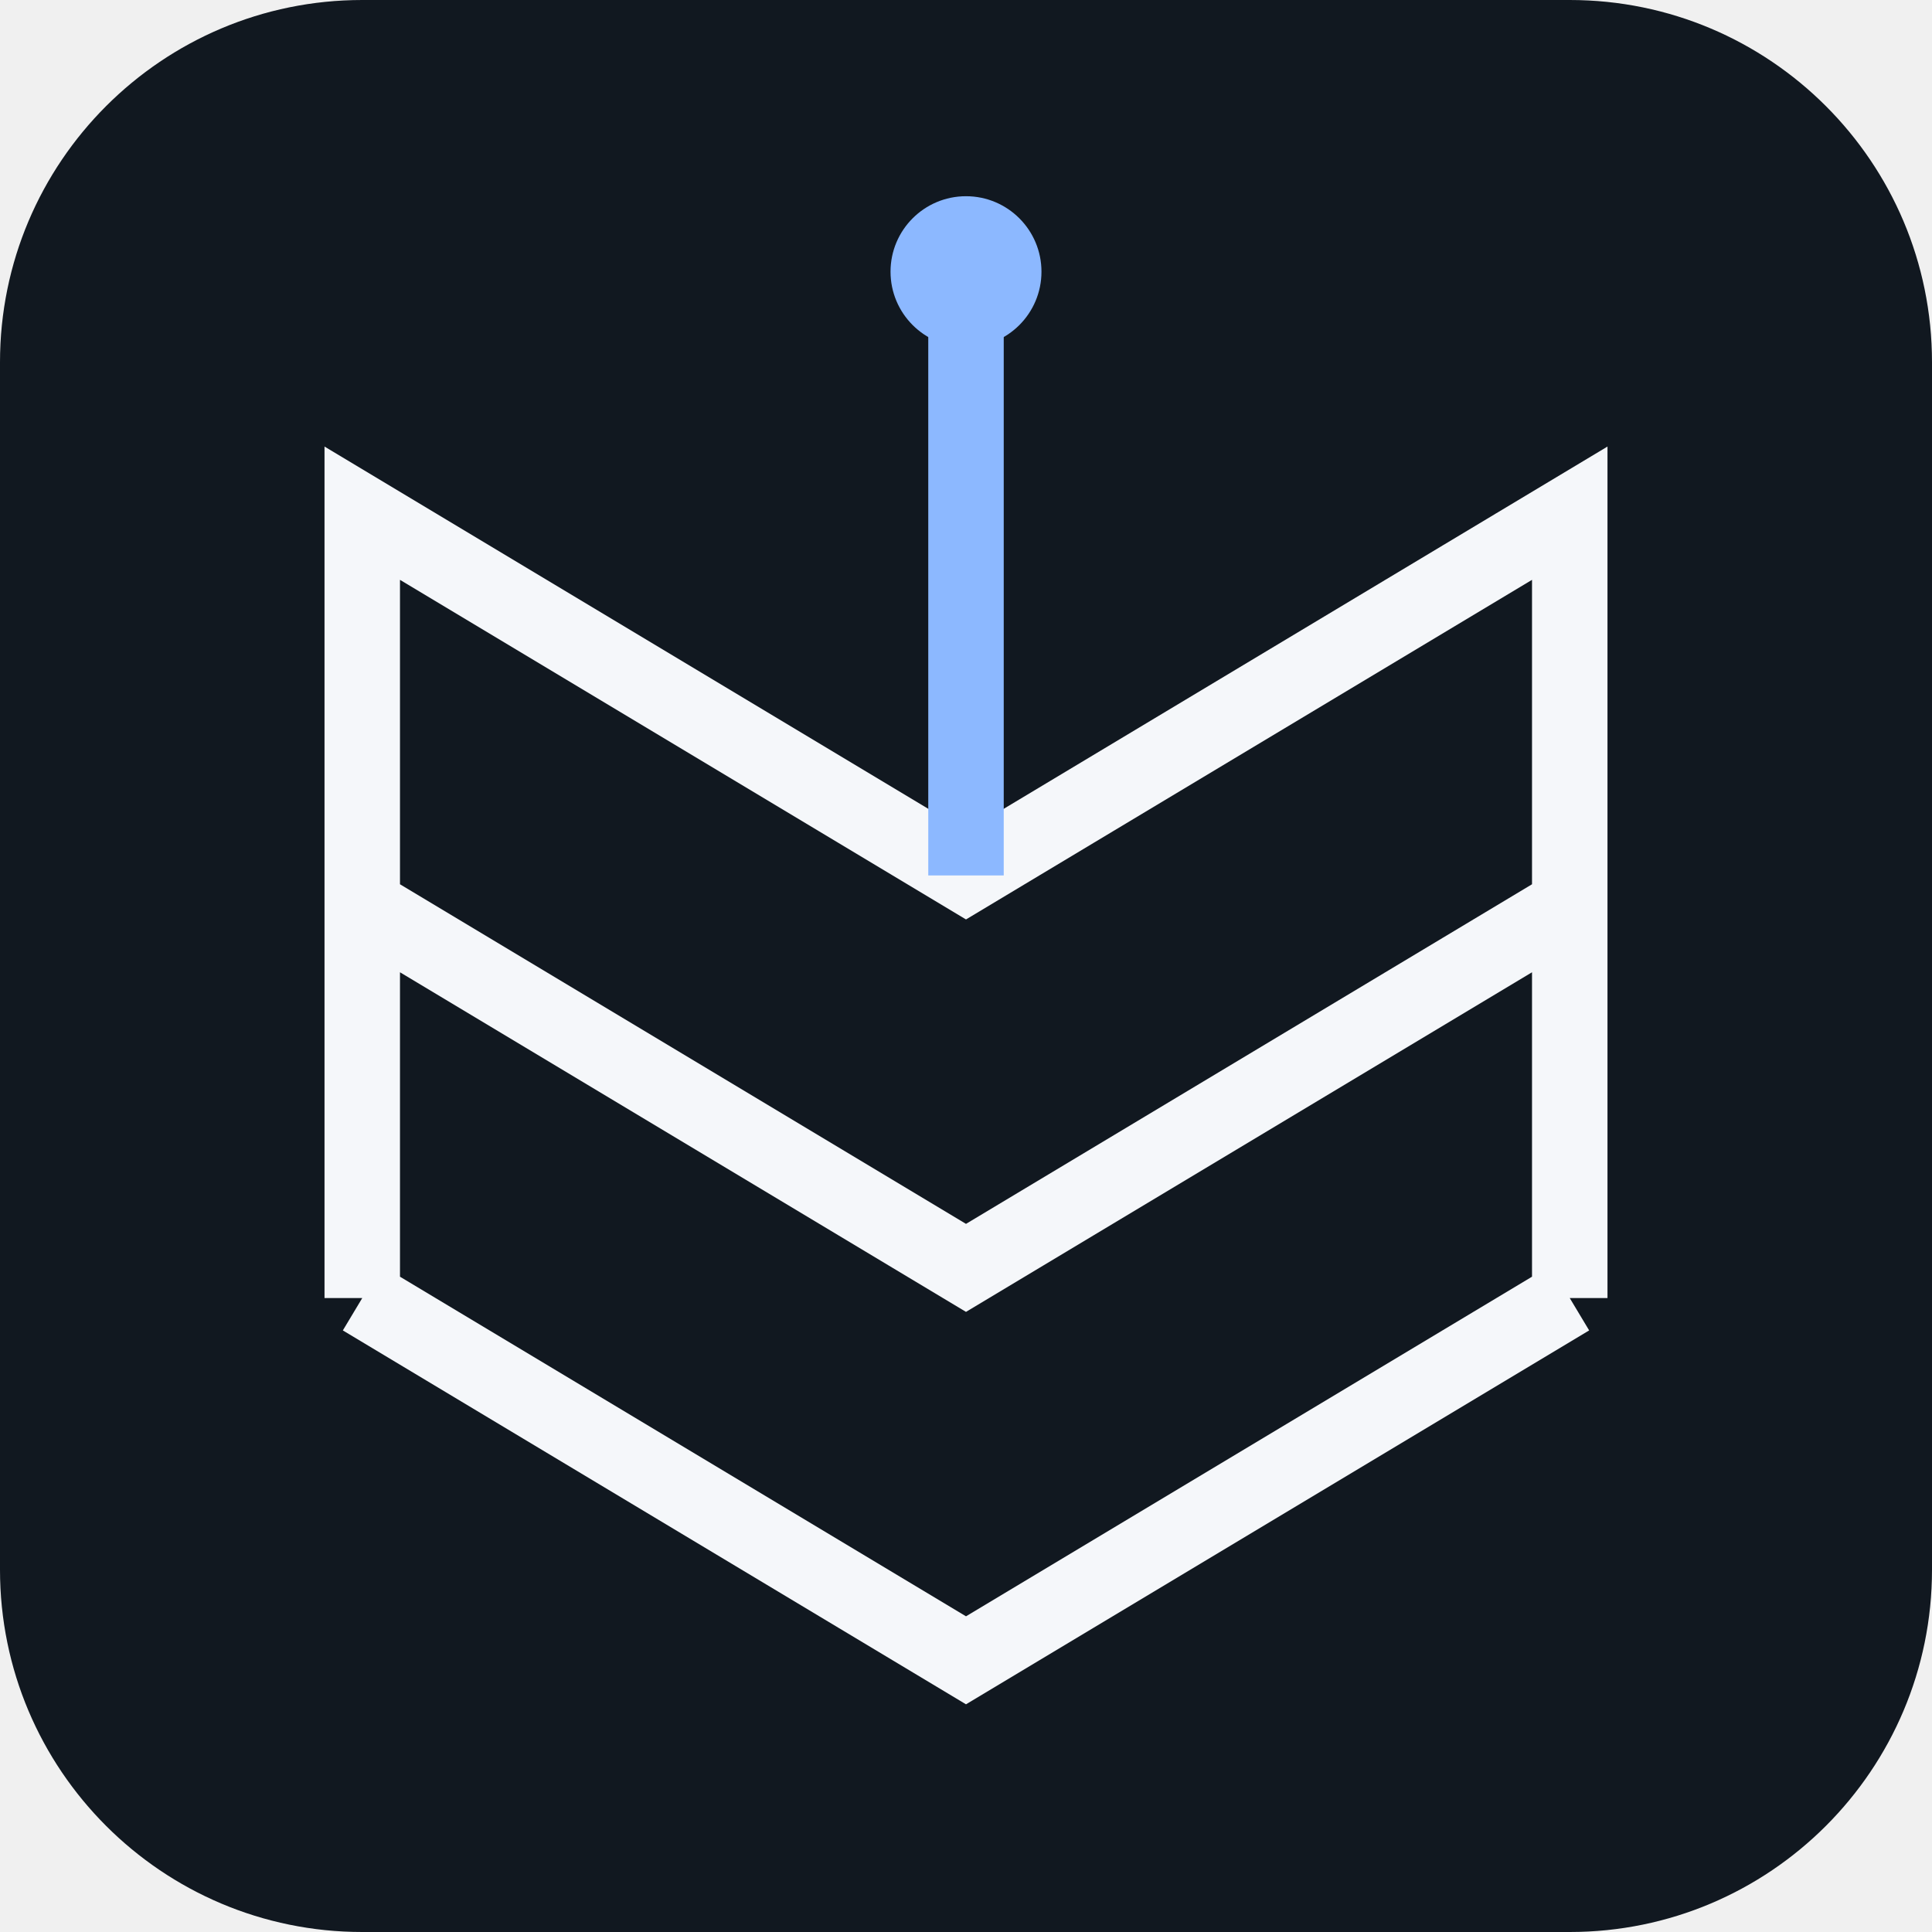
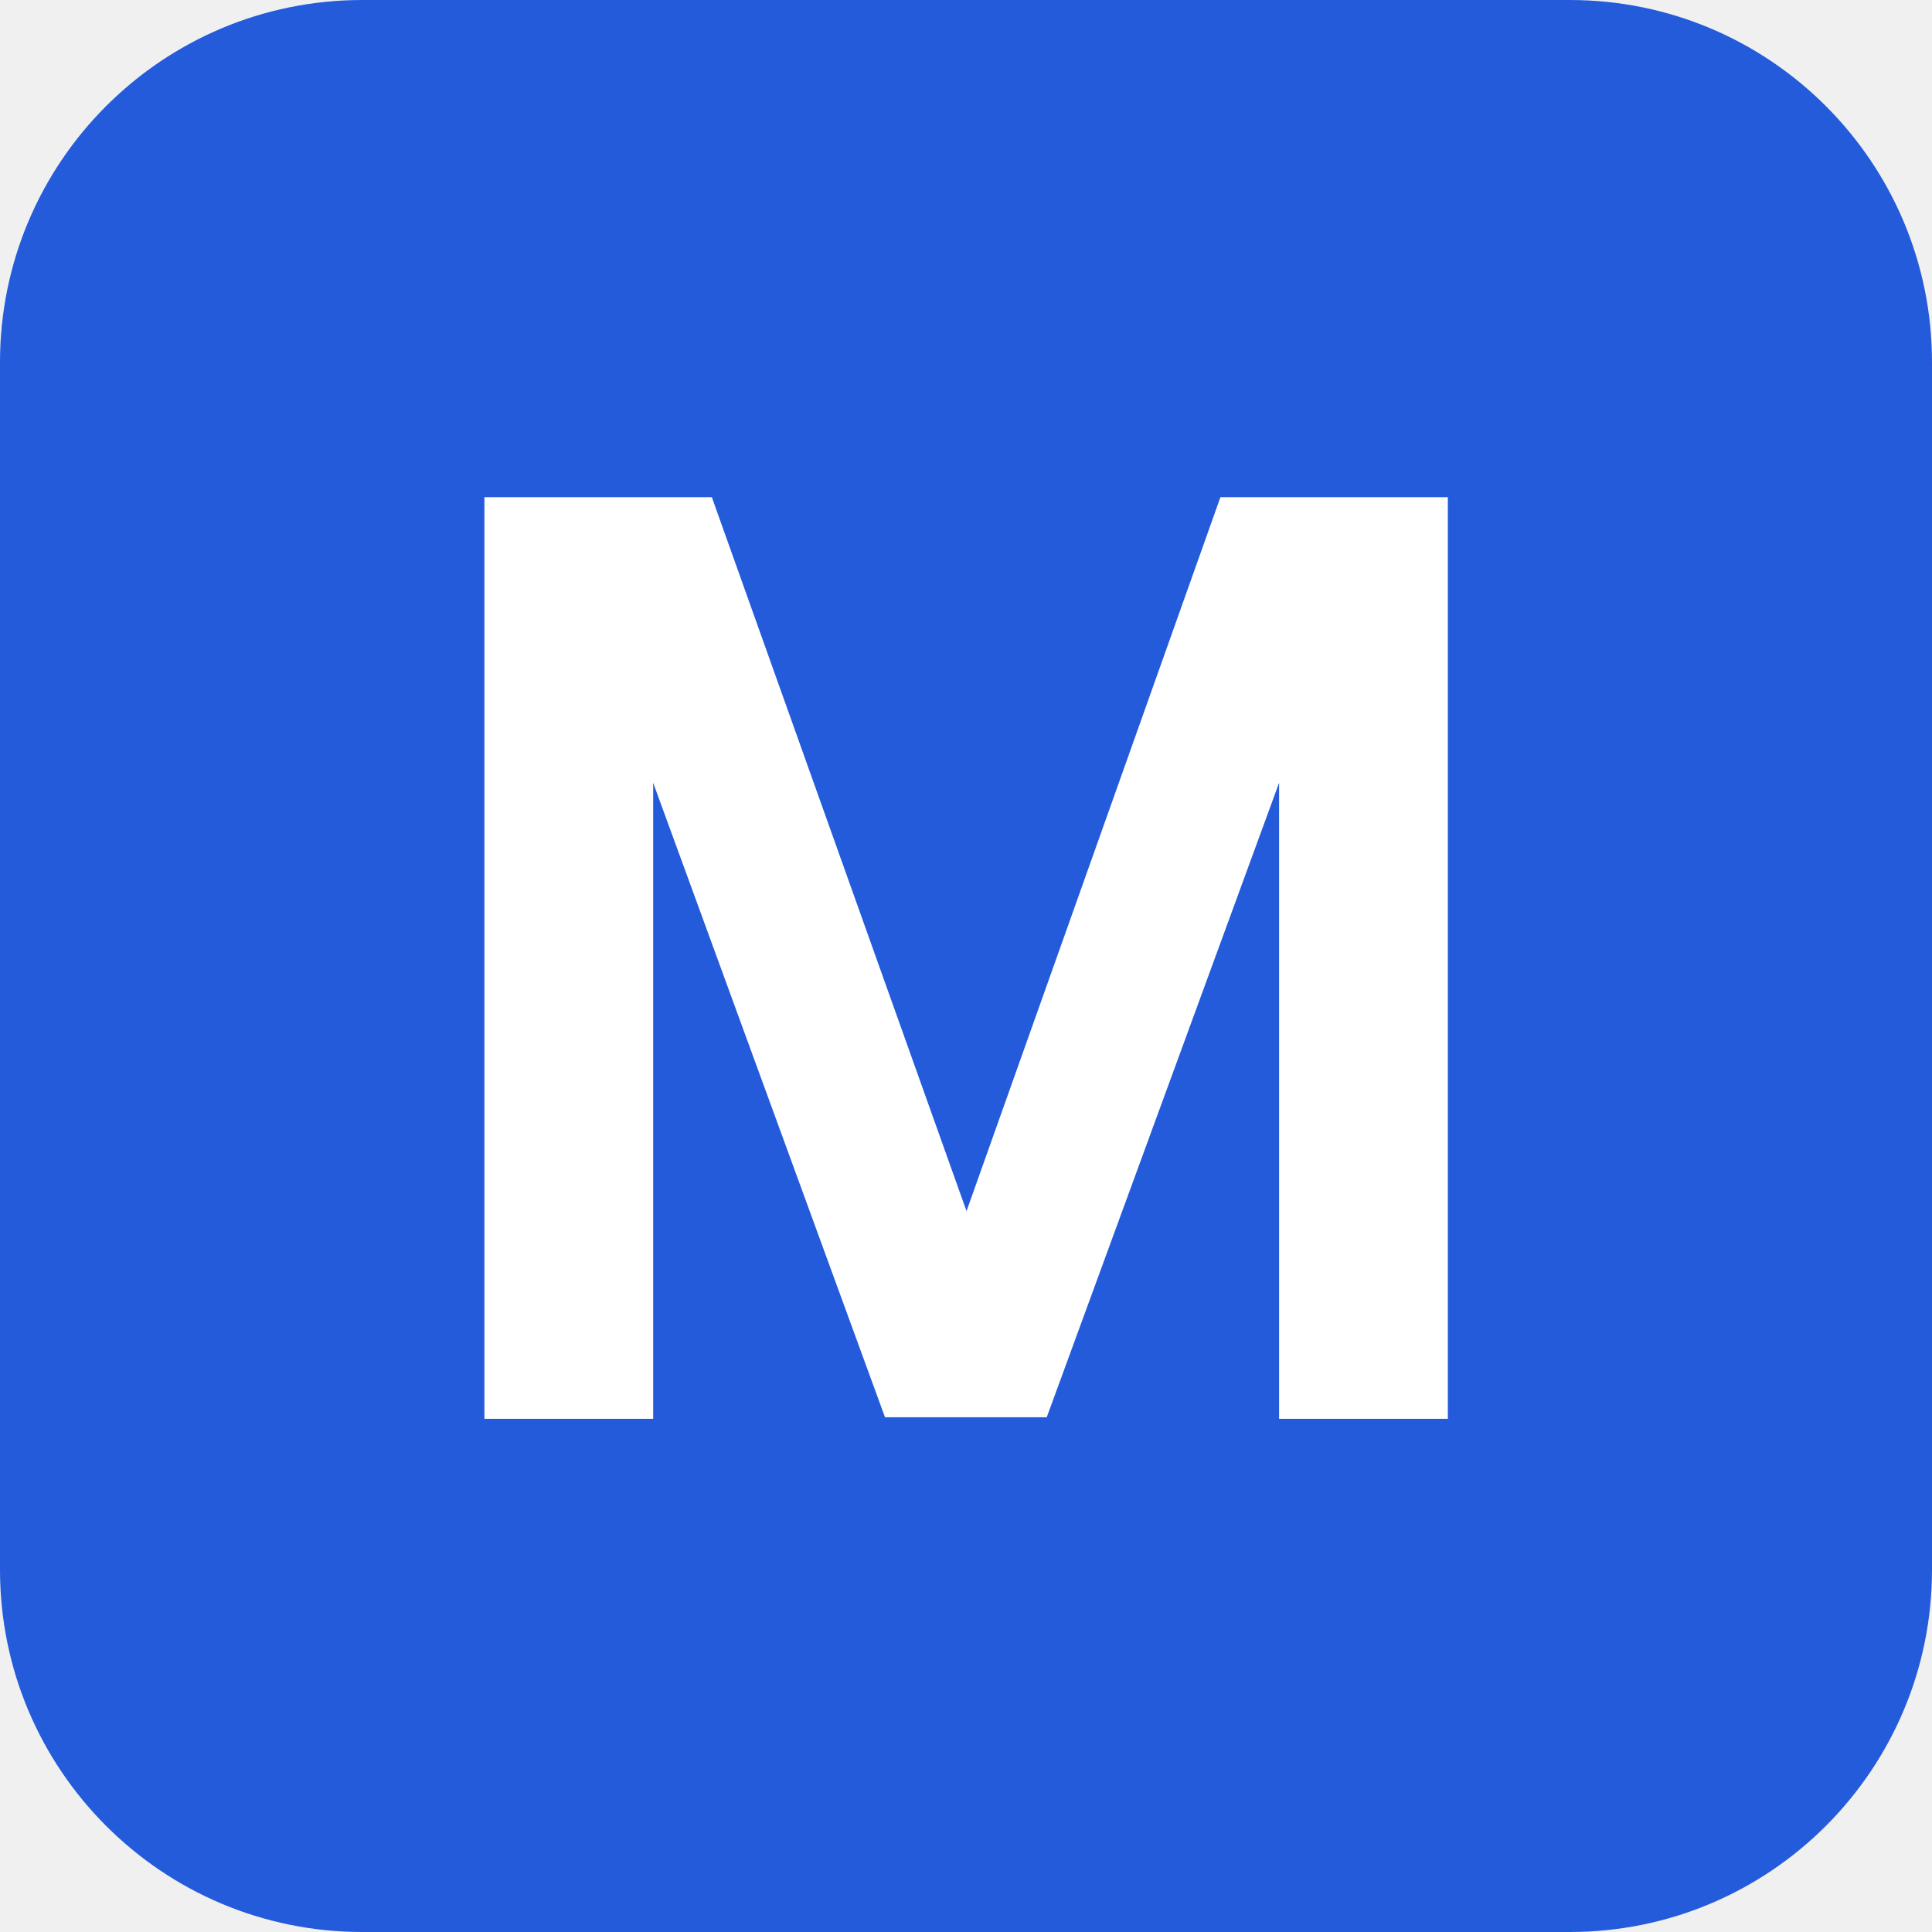
- <svg xmlns="http://www.w3.org/2000/svg" viewBox="0 0 64 64" fill="none">
-   <rect width="64" height="64" rx="12" fill="#111820" />
-   <path d="M12 43V17l20 12 20-12v26M12 30l20 12 20-12M12 43l20 12 20-12" stroke="#f5f7fa" stroke-width="2.5" />
-   <path d="M32 29V9" stroke="#8cb8ff" stroke-width="2.5" />
-   <circle cx="32" cy="9" r="2.5" fill="#8cb8ff" />
+ <svg xmlns="http://www.w3.org/2000/svg" width="64" height="64" viewBox="0 0 64 64" role="img">
+   <rect width="64" height="64" rx="12" fill="#245BDB" />
+   <g fill="#FFFFFF" aria-label="M">
+     <path d="M79.999 0V710H255.203L451.401 160.004L646.999 710H822.202V0H692.2V489.996L513.201 1.2H388.6L210.002 489.996V0Z" transform="translate(12.607 47.000) scale(0.043 -0.043)" />
+   </g>
</svg>
